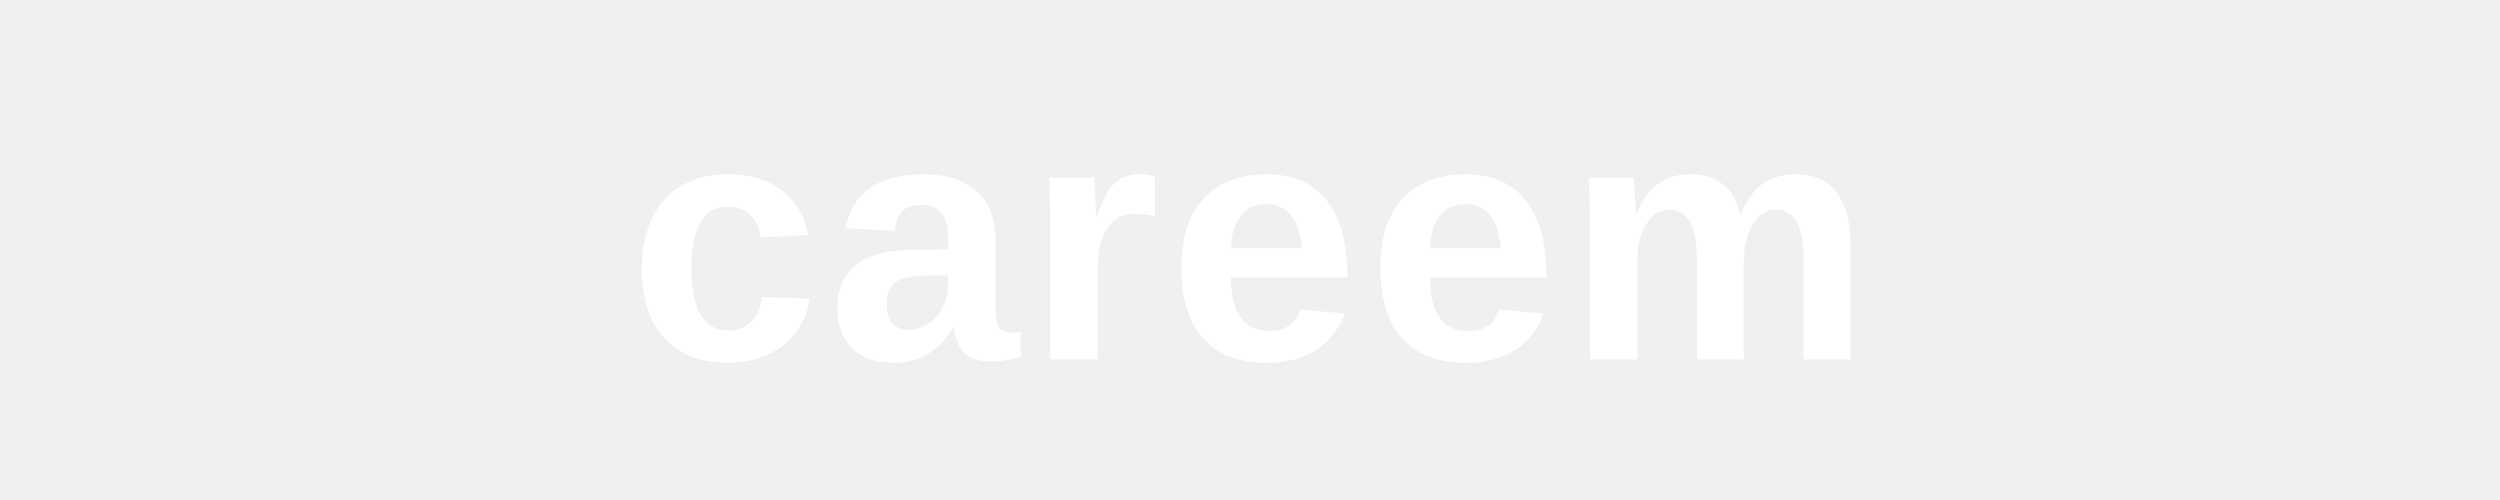
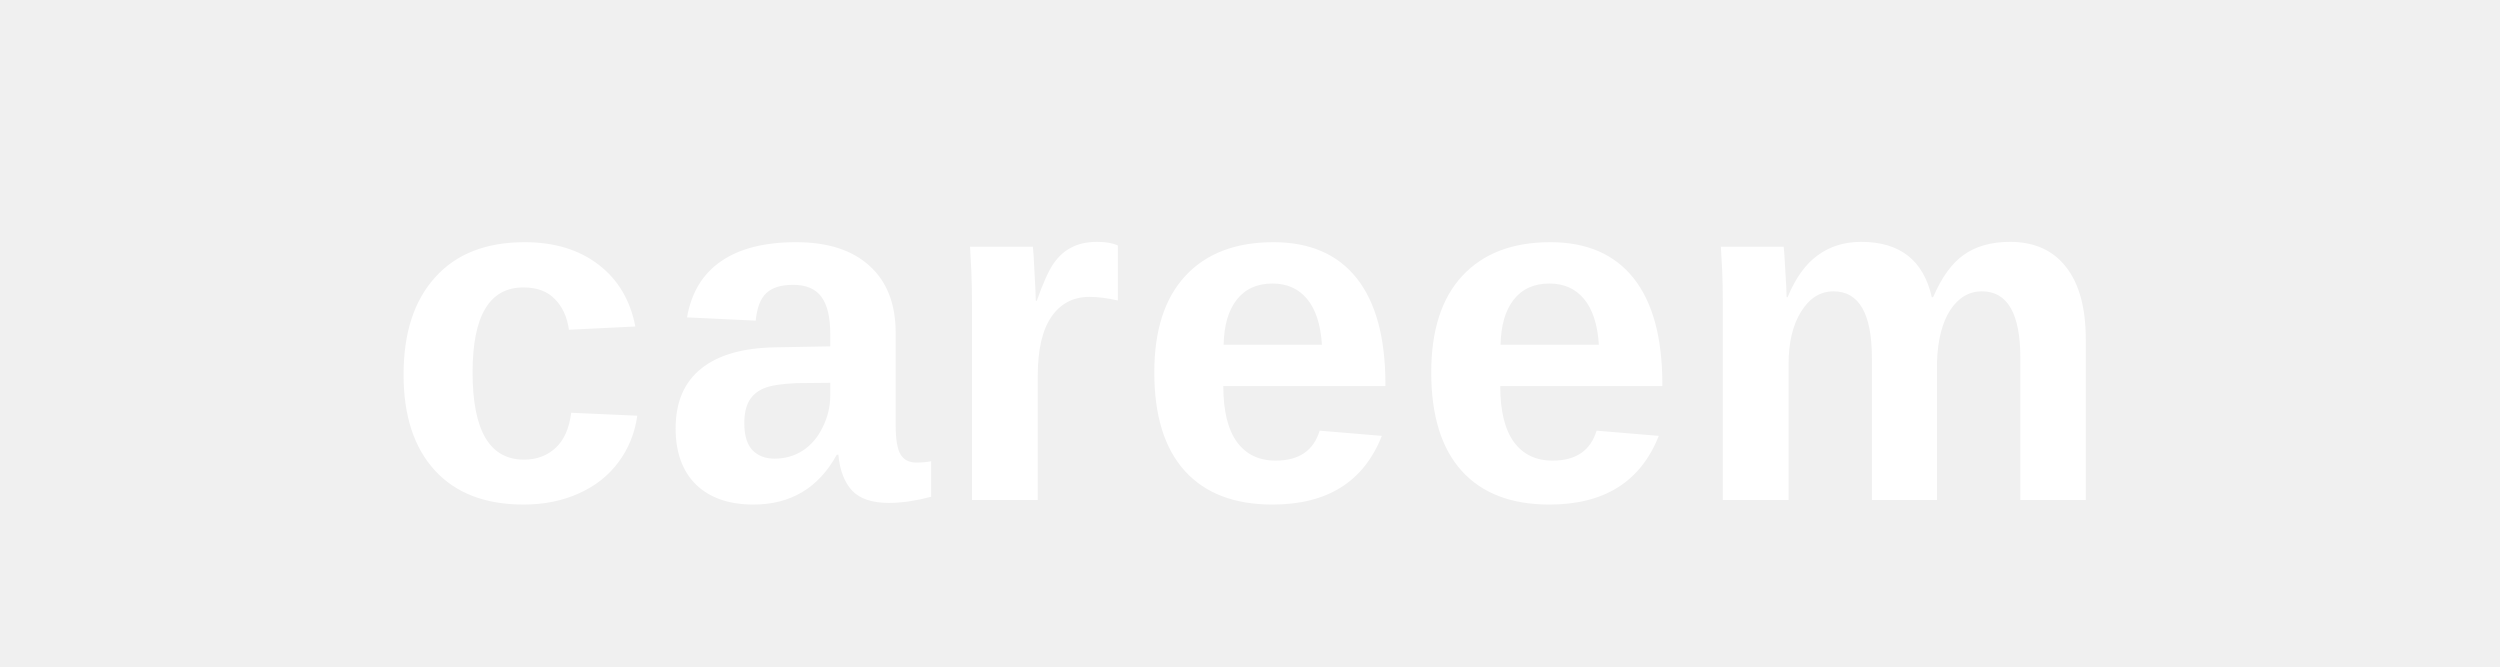
- <svg xmlns="http://www.w3.org/2000/svg" fill="#ffffff" viewBox="0 0 160 32">
-   <text x="80" y="23" text-anchor="middle" font-family="'Helvetica Neue',Arial,sans-serif" font-size="22" font-weight="600" letter-spacing="0.5">careem</text>
+ <svg xmlns="http://www.w3.org/2000/svg" viewBox="0 0 120 32" fill="#ffffff">
+   <text x="60" y="24" text-anchor="middle" font-family="'Helvetica Neue',Arial,sans-serif" font-size="23" font-weight="600" letter-spacing="0.5">careem</text>
</svg>
